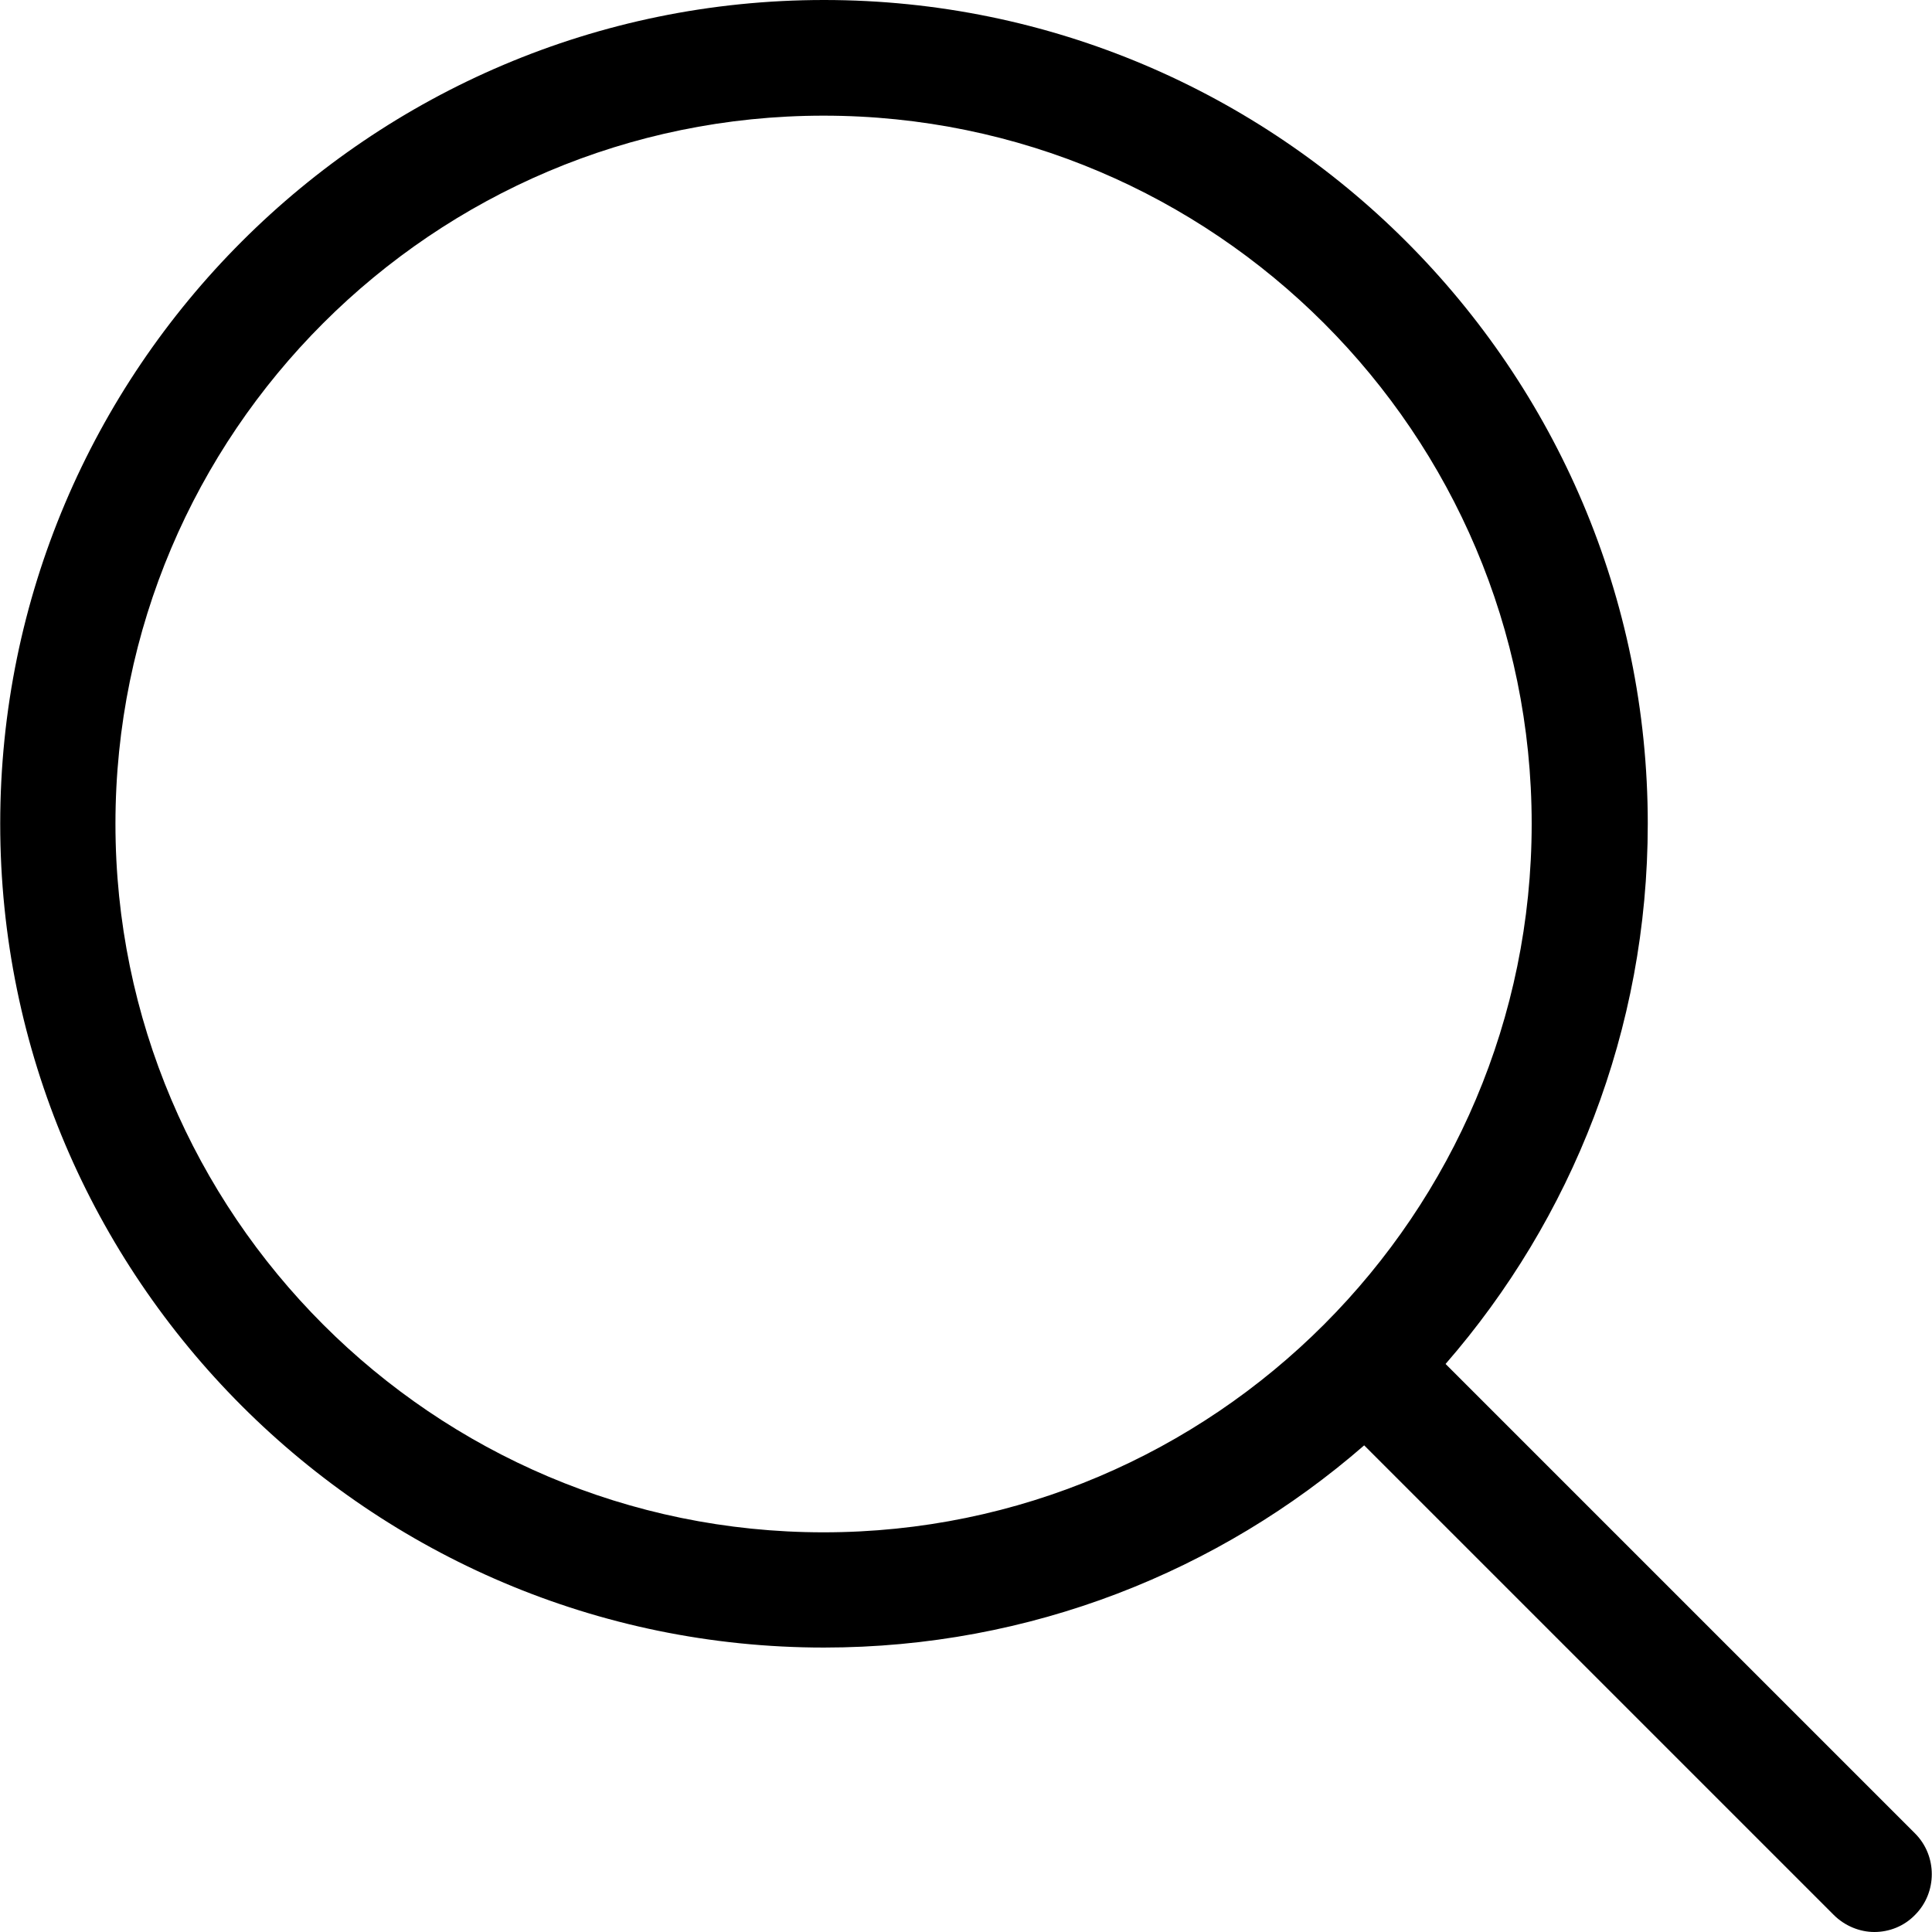
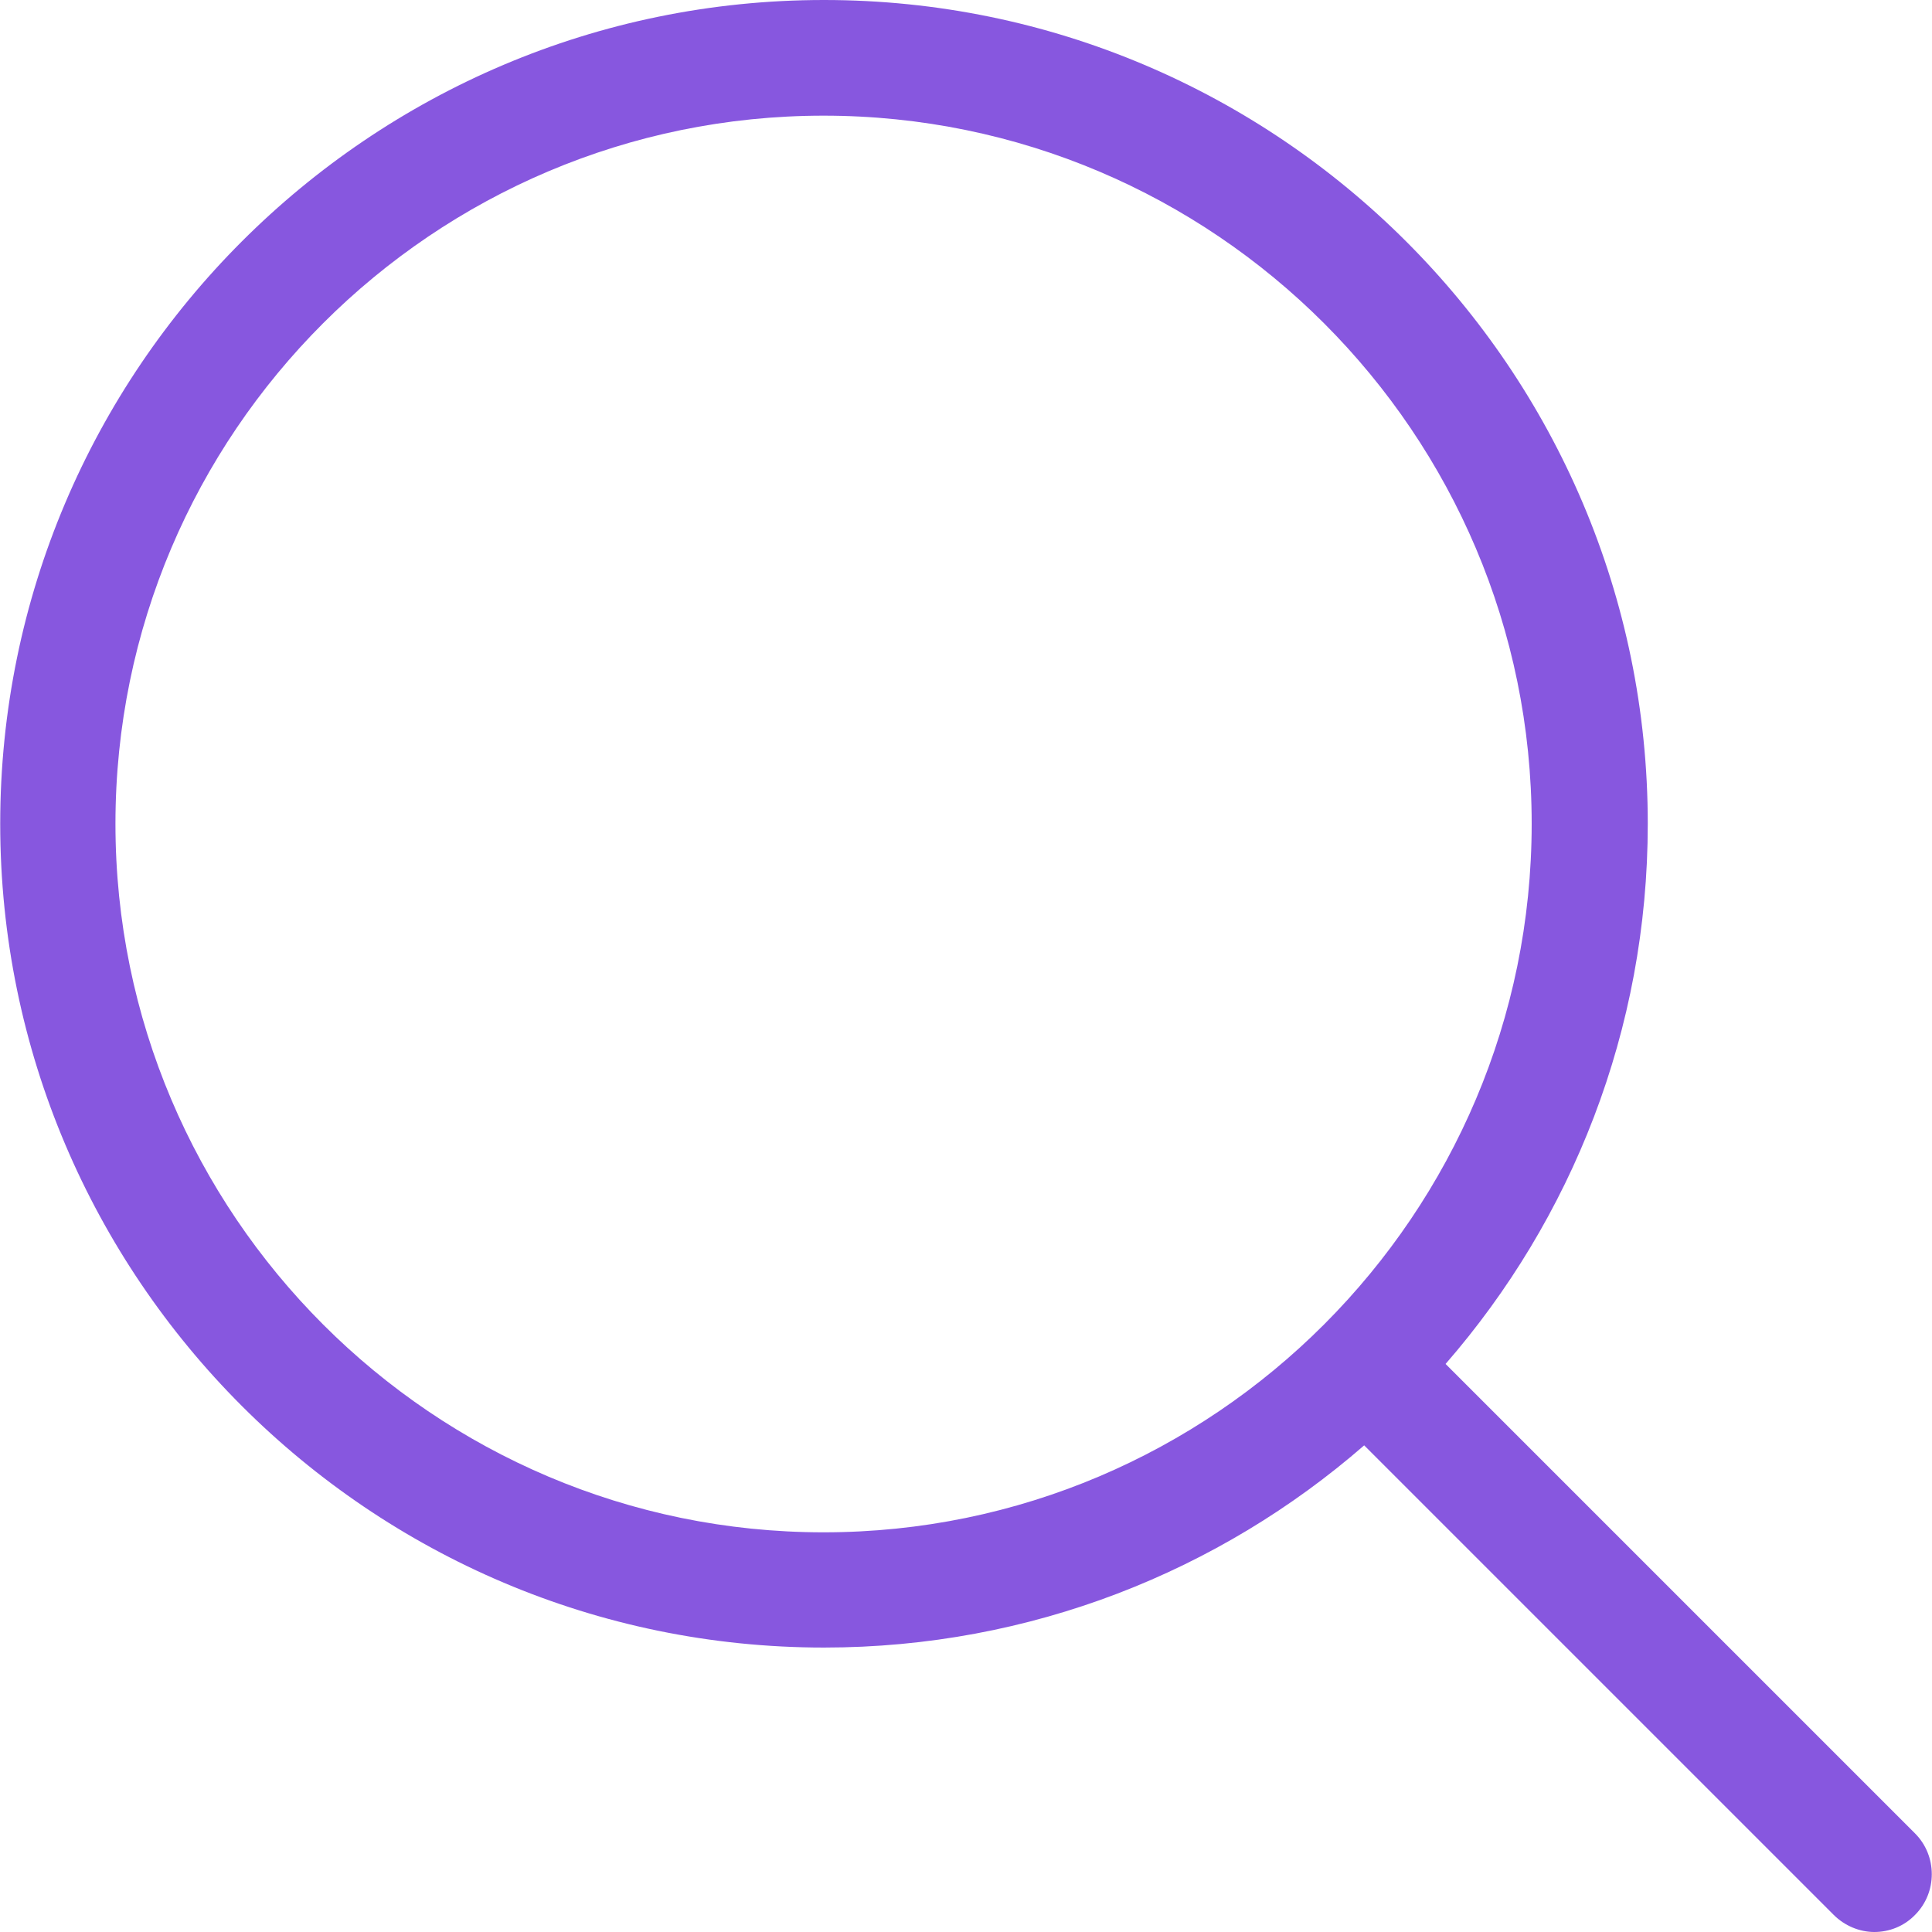
- <svg xmlns="http://www.w3.org/2000/svg" version="1.1" id="Capa_1" x="0px" y="0px" viewBox="0 0 451 451" style="enable-background:new 0 0 451 451;" xml:space="preserve">
+ <svg xmlns="http://www.w3.org/2000/svg" version="1.1" id="Capa_1" x="0px" y="0px" viewBox="0 0 451 451" fill="#8757df" style="enable-background:new 0 0 451 451;" xml:space="preserve">
  <g>
    <path d="M447.05,428l-109.6-109.6c29.4-33.8,47.2-77.9,47.2-126.1C384.65,86.2,298.35,0,192.35,0C86.25,0,0.05,86.3,0.05,192.3   s86.3,192.3,192.3,192.3c48.2,0,92.3-17.8,126.1-47.2L428.05,447c2.6,2.6,6.1,4,9.5,4s6.9-1.3,9.5-4   C452.25,441.8,452.25,433.2,447.05,428z M26.95,192.3c0-91.2,74.2-165.3,165.3-165.3c91.2,0,165.3,74.2,165.3,165.3   s-74.1,165.4-165.3,165.4C101.15,357.7,26.95,283.5,26.95,192.3z" />
  </g>
  <g>
</g>
  <g>
</g>
  <g>
</g>
  <g>
</g>
  <g>
</g>
  <g>
</g>
  <g>
</g>
  <g>
</g>
  <g>
</g>
  <g>
</g>
  <g>
</g>
  <g>
</g>
  <g>
</g>
  <g>
</g>
  <g>
</g>
</svg>
